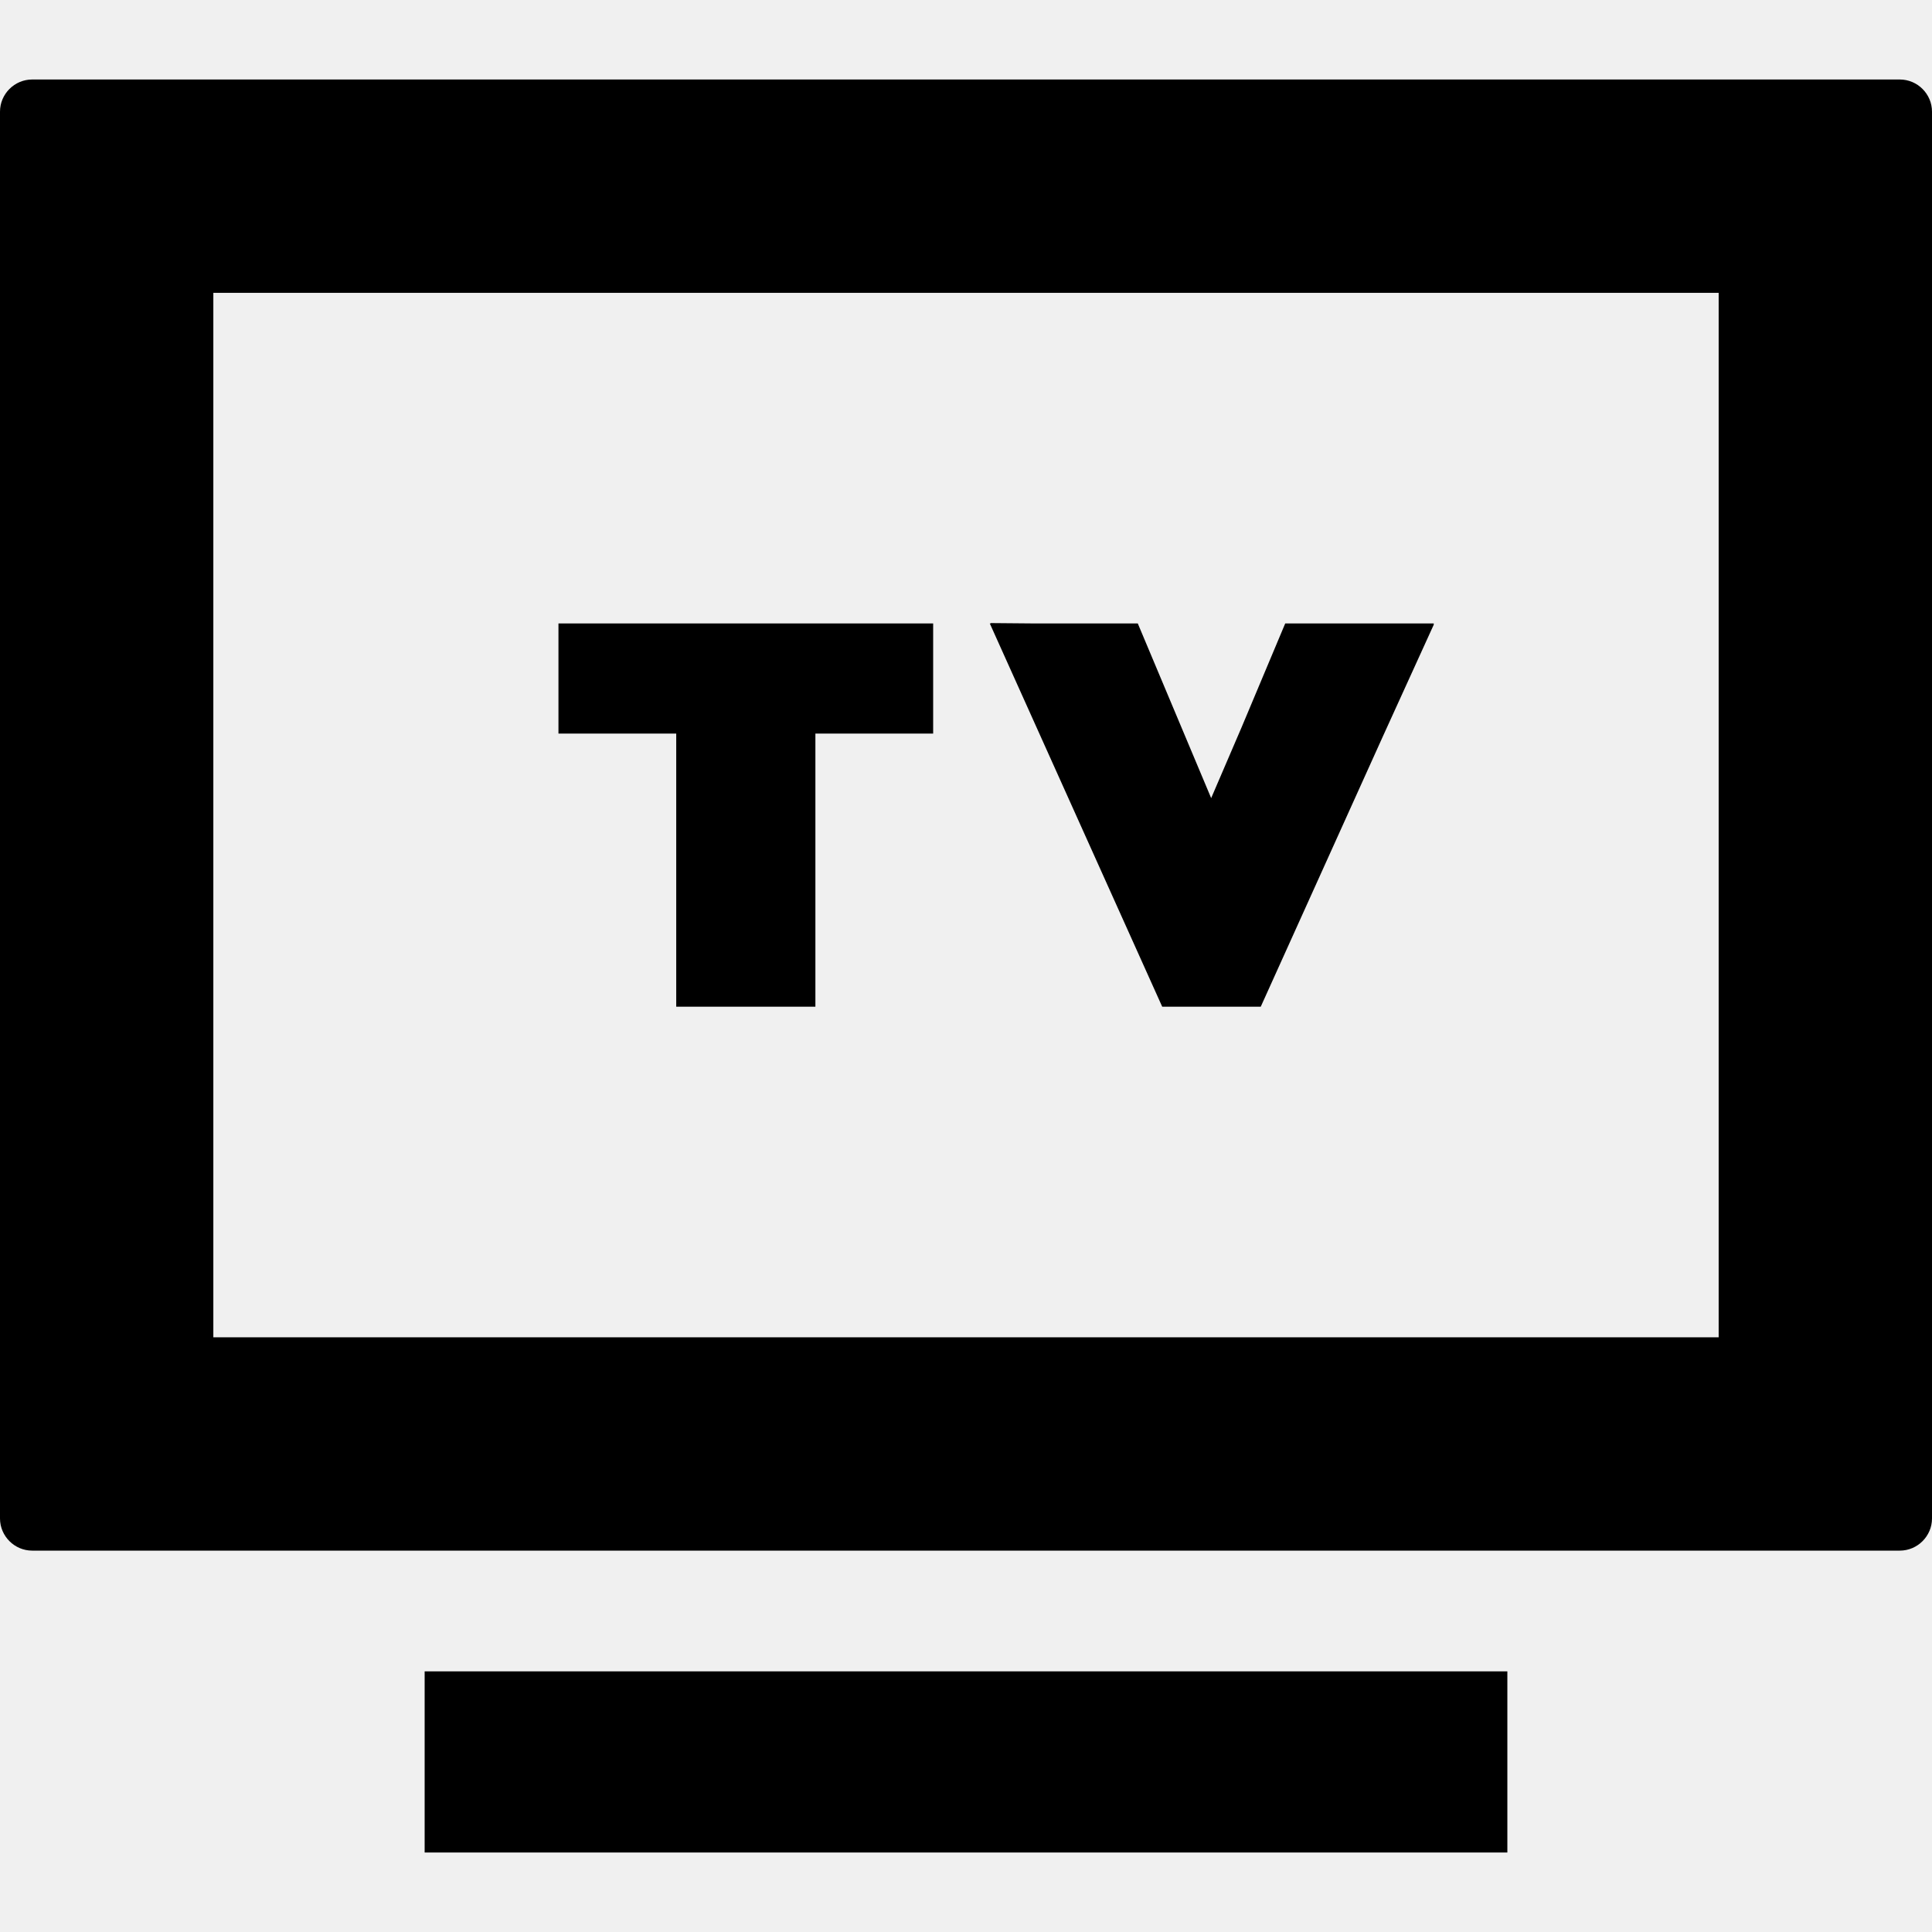
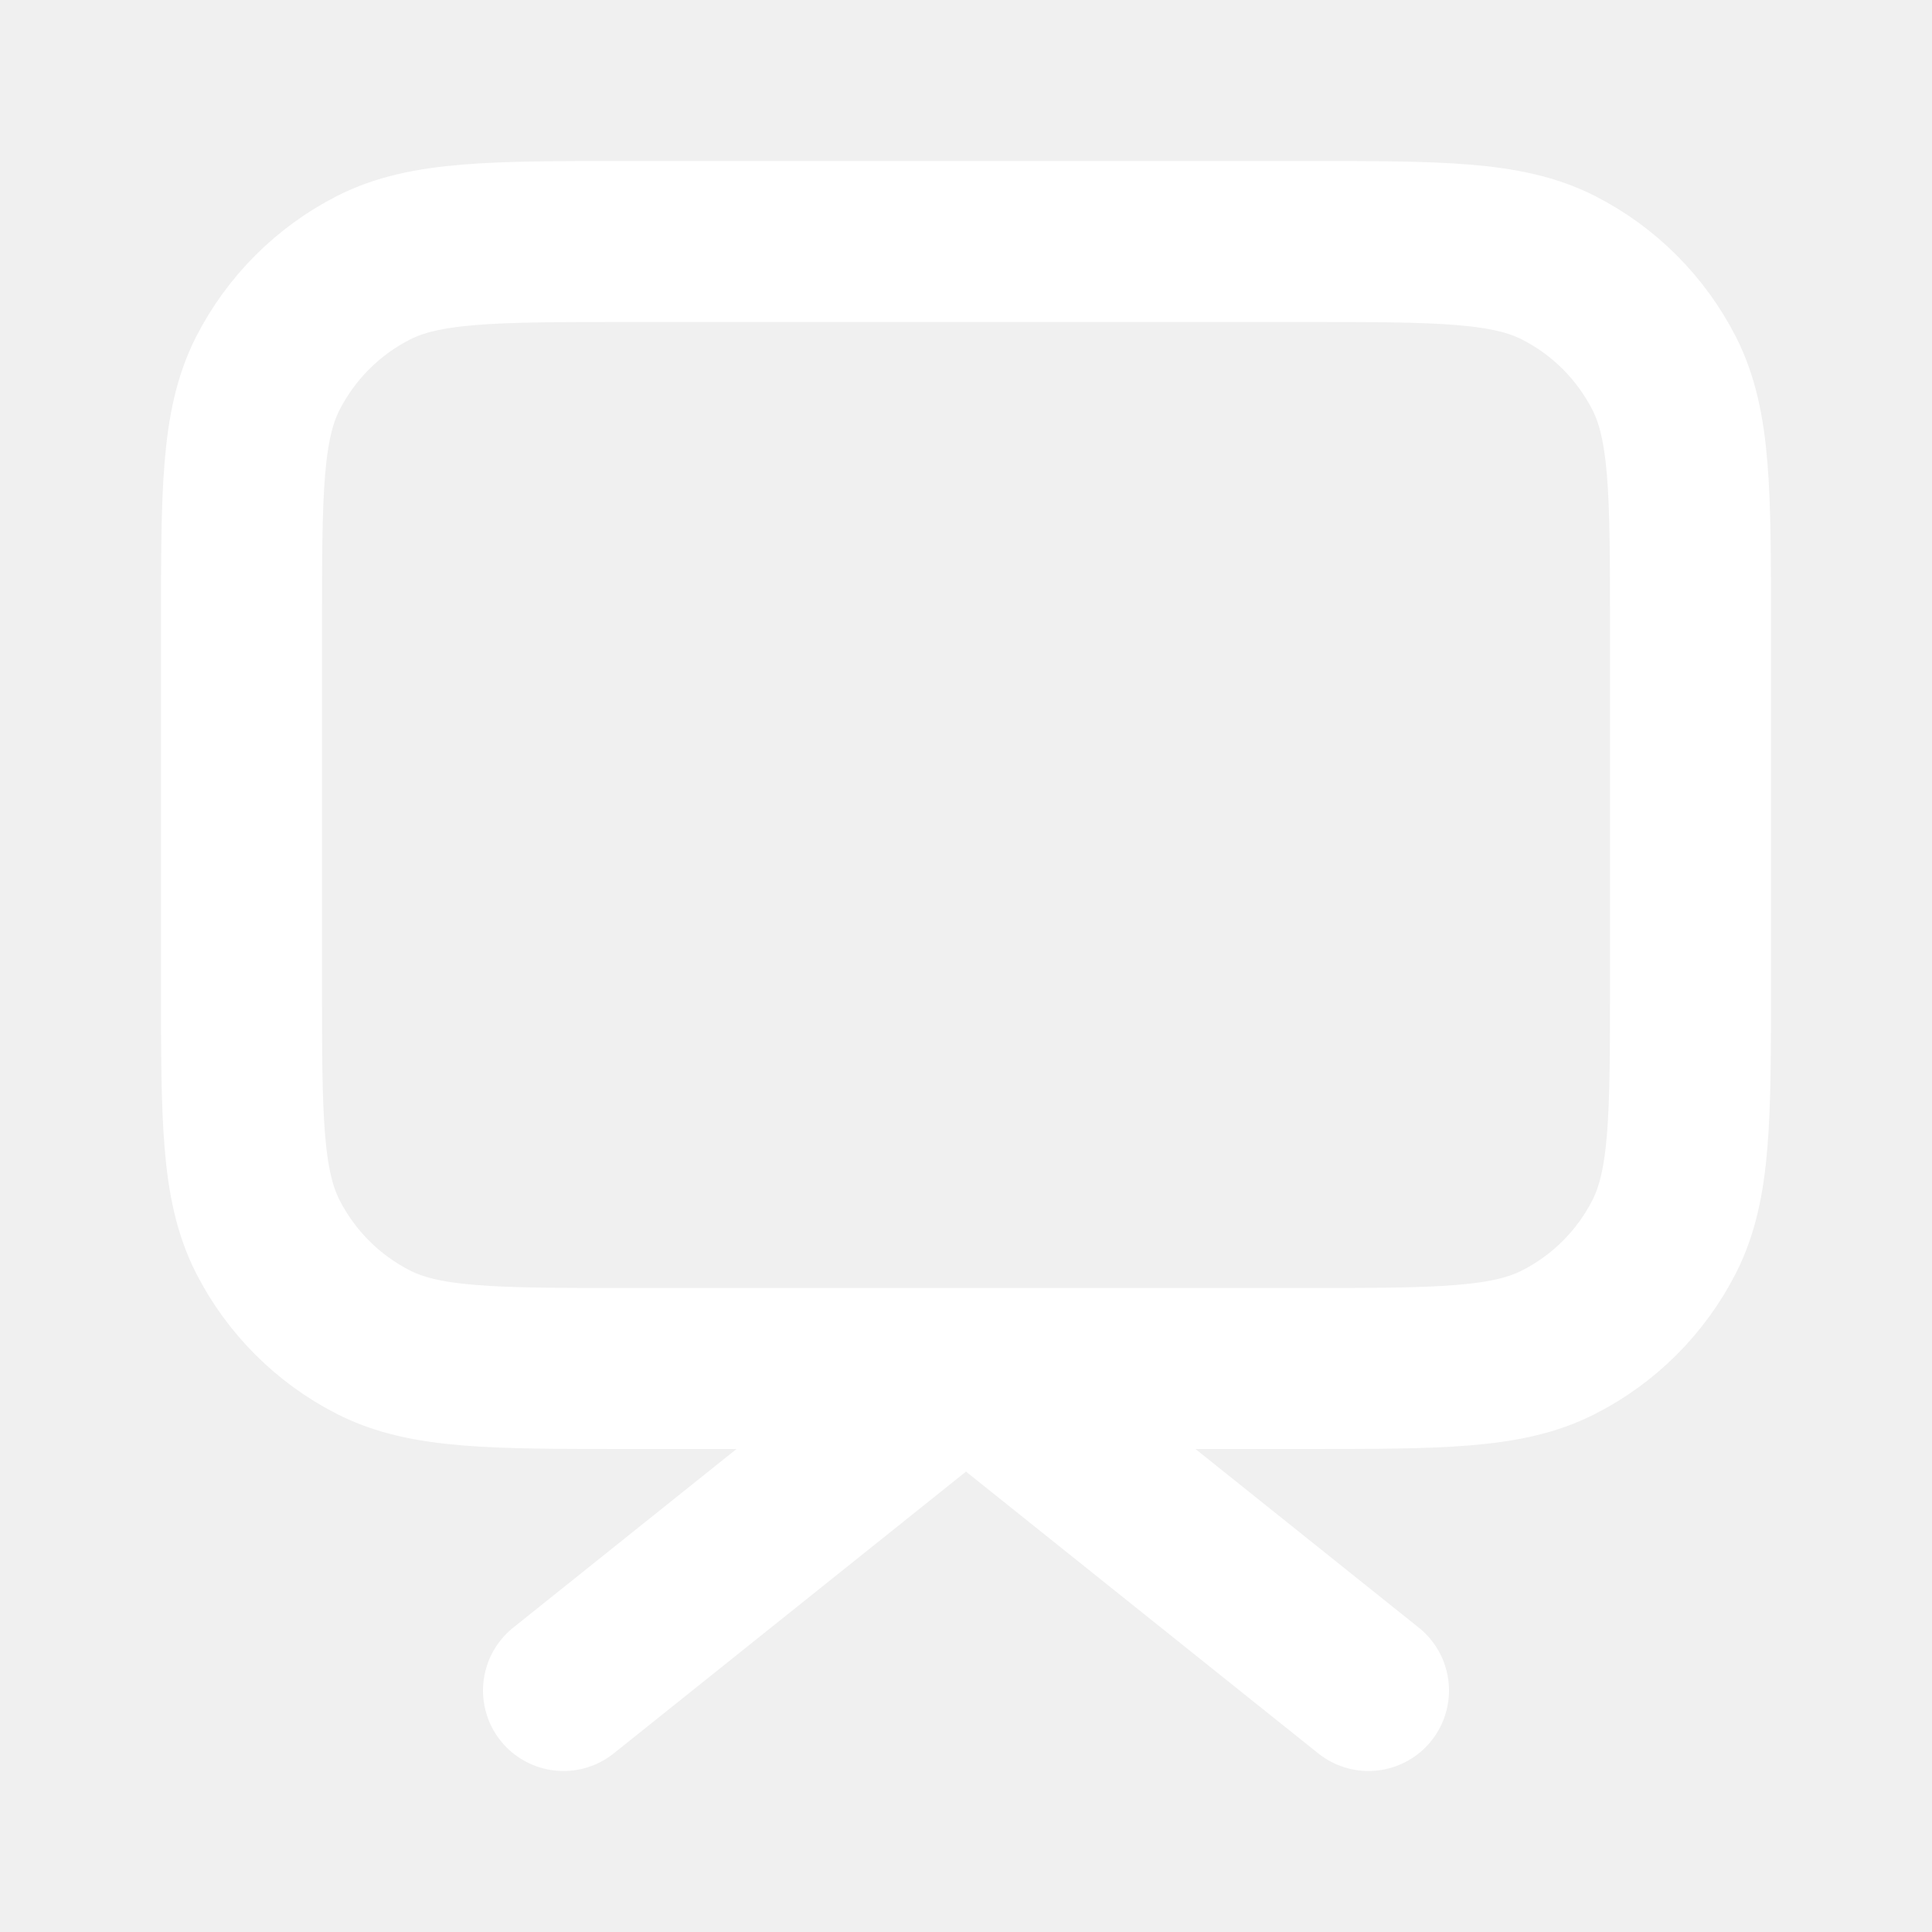
- <svg xmlns="http://www.w3.org/2000/svg" height="800px" width="800px" version="1.1" id="_x32_" viewBox="0 0 512 512" xml:space="preserve">
-   <style type="text/css">
- 	.st0{fill:#000000;}
- </style>
-   <g>
-     <path class="st0" d="M503.467,21.068H8.533C3.84,21.068,0,24.908,0,29.601v372.797c0,4.693,3.84,8.533,8.533,8.533h494.934   c4.693,0,8.533-3.84,8.533-8.533V29.601C512,24.908,508.16,21.068,503.467,21.068z M56.537,354.395V77.607h398.926v276.789H59.568   L56.537,354.395z" />
-     <path class="st0" d="M160.533,442.932h-47.369l-0.39-0.002v0.002h-0.24c0,8.656,0,38.531,0,47.662v0.097l0,0c0,0.072,0,0.17,0,0.24   h48h190.934h47.998c0-8.754,0-39.246,0-48h-47.998H160.533z" />
-     <polygon class="st0" points="148.238,165.219 148.238,165.219 147.998,165.219 147.998,194.406 179.207,194.406 179.207,266.785    216.088,266.785 216.088,194.406 246.992,194.406 247.057,194.406 247.057,194.406 247.297,194.406 247.297,165.219    148.442,165.219  " />
-     <polygon class="st0" points="379.894,165.457 380.002,165.219 340.598,165.219 329.037,192.738 320.973,211.51 301.524,165.219    273.918,165.219 262.524,165.121 262.566,165.219 262.305,165.219 307.998,266.785 334.113,266.785 366.558,194.971    380.002,165.457  " />
+ <svg xmlns="http://www.w3.org/2000/svg" width="800px" height="800px" viewBox="0 0 24 24" fill="none">
+   <g id="SVGRepo_bgCarrier" stroke-width="0" />
+   <g id="SVGRepo_tracerCarrier" stroke-linecap="round" stroke-linejoin="round" />
+   <g id="SVGRepo_iconCarrier">
+     <path d="M7 21L12 17L17 21M7.8 17H16.2C17.88 17 18.72 17 19.362 16.673C19.927 16.385 20.385 15.927 20.673 15.362C21 14.72 21 13.88 21 12.2V7.8C21 6.12 21 5.28 20.673 4.638C20.385 4.074 19.927 3.615 19.362 3.327C18.72 3 17.88 3 16.2 3H7.8C6.12 3 5.28 3 4.638 3.327C4.074 3.615 3.615 4.074 3.327 4.638C3 5.28 3 6.12 3 7.8V12.2C3 13.88 3 14.72 3.327 15.362C3.615 15.927 4.074 16.385 4.638 16.673C5.28 17 6.12 17 7.8 17Z" stroke="#ffffff" stroke-width="2" stroke-linecap="round" stroke-linejoin="round" />
  </g>
</svg>
